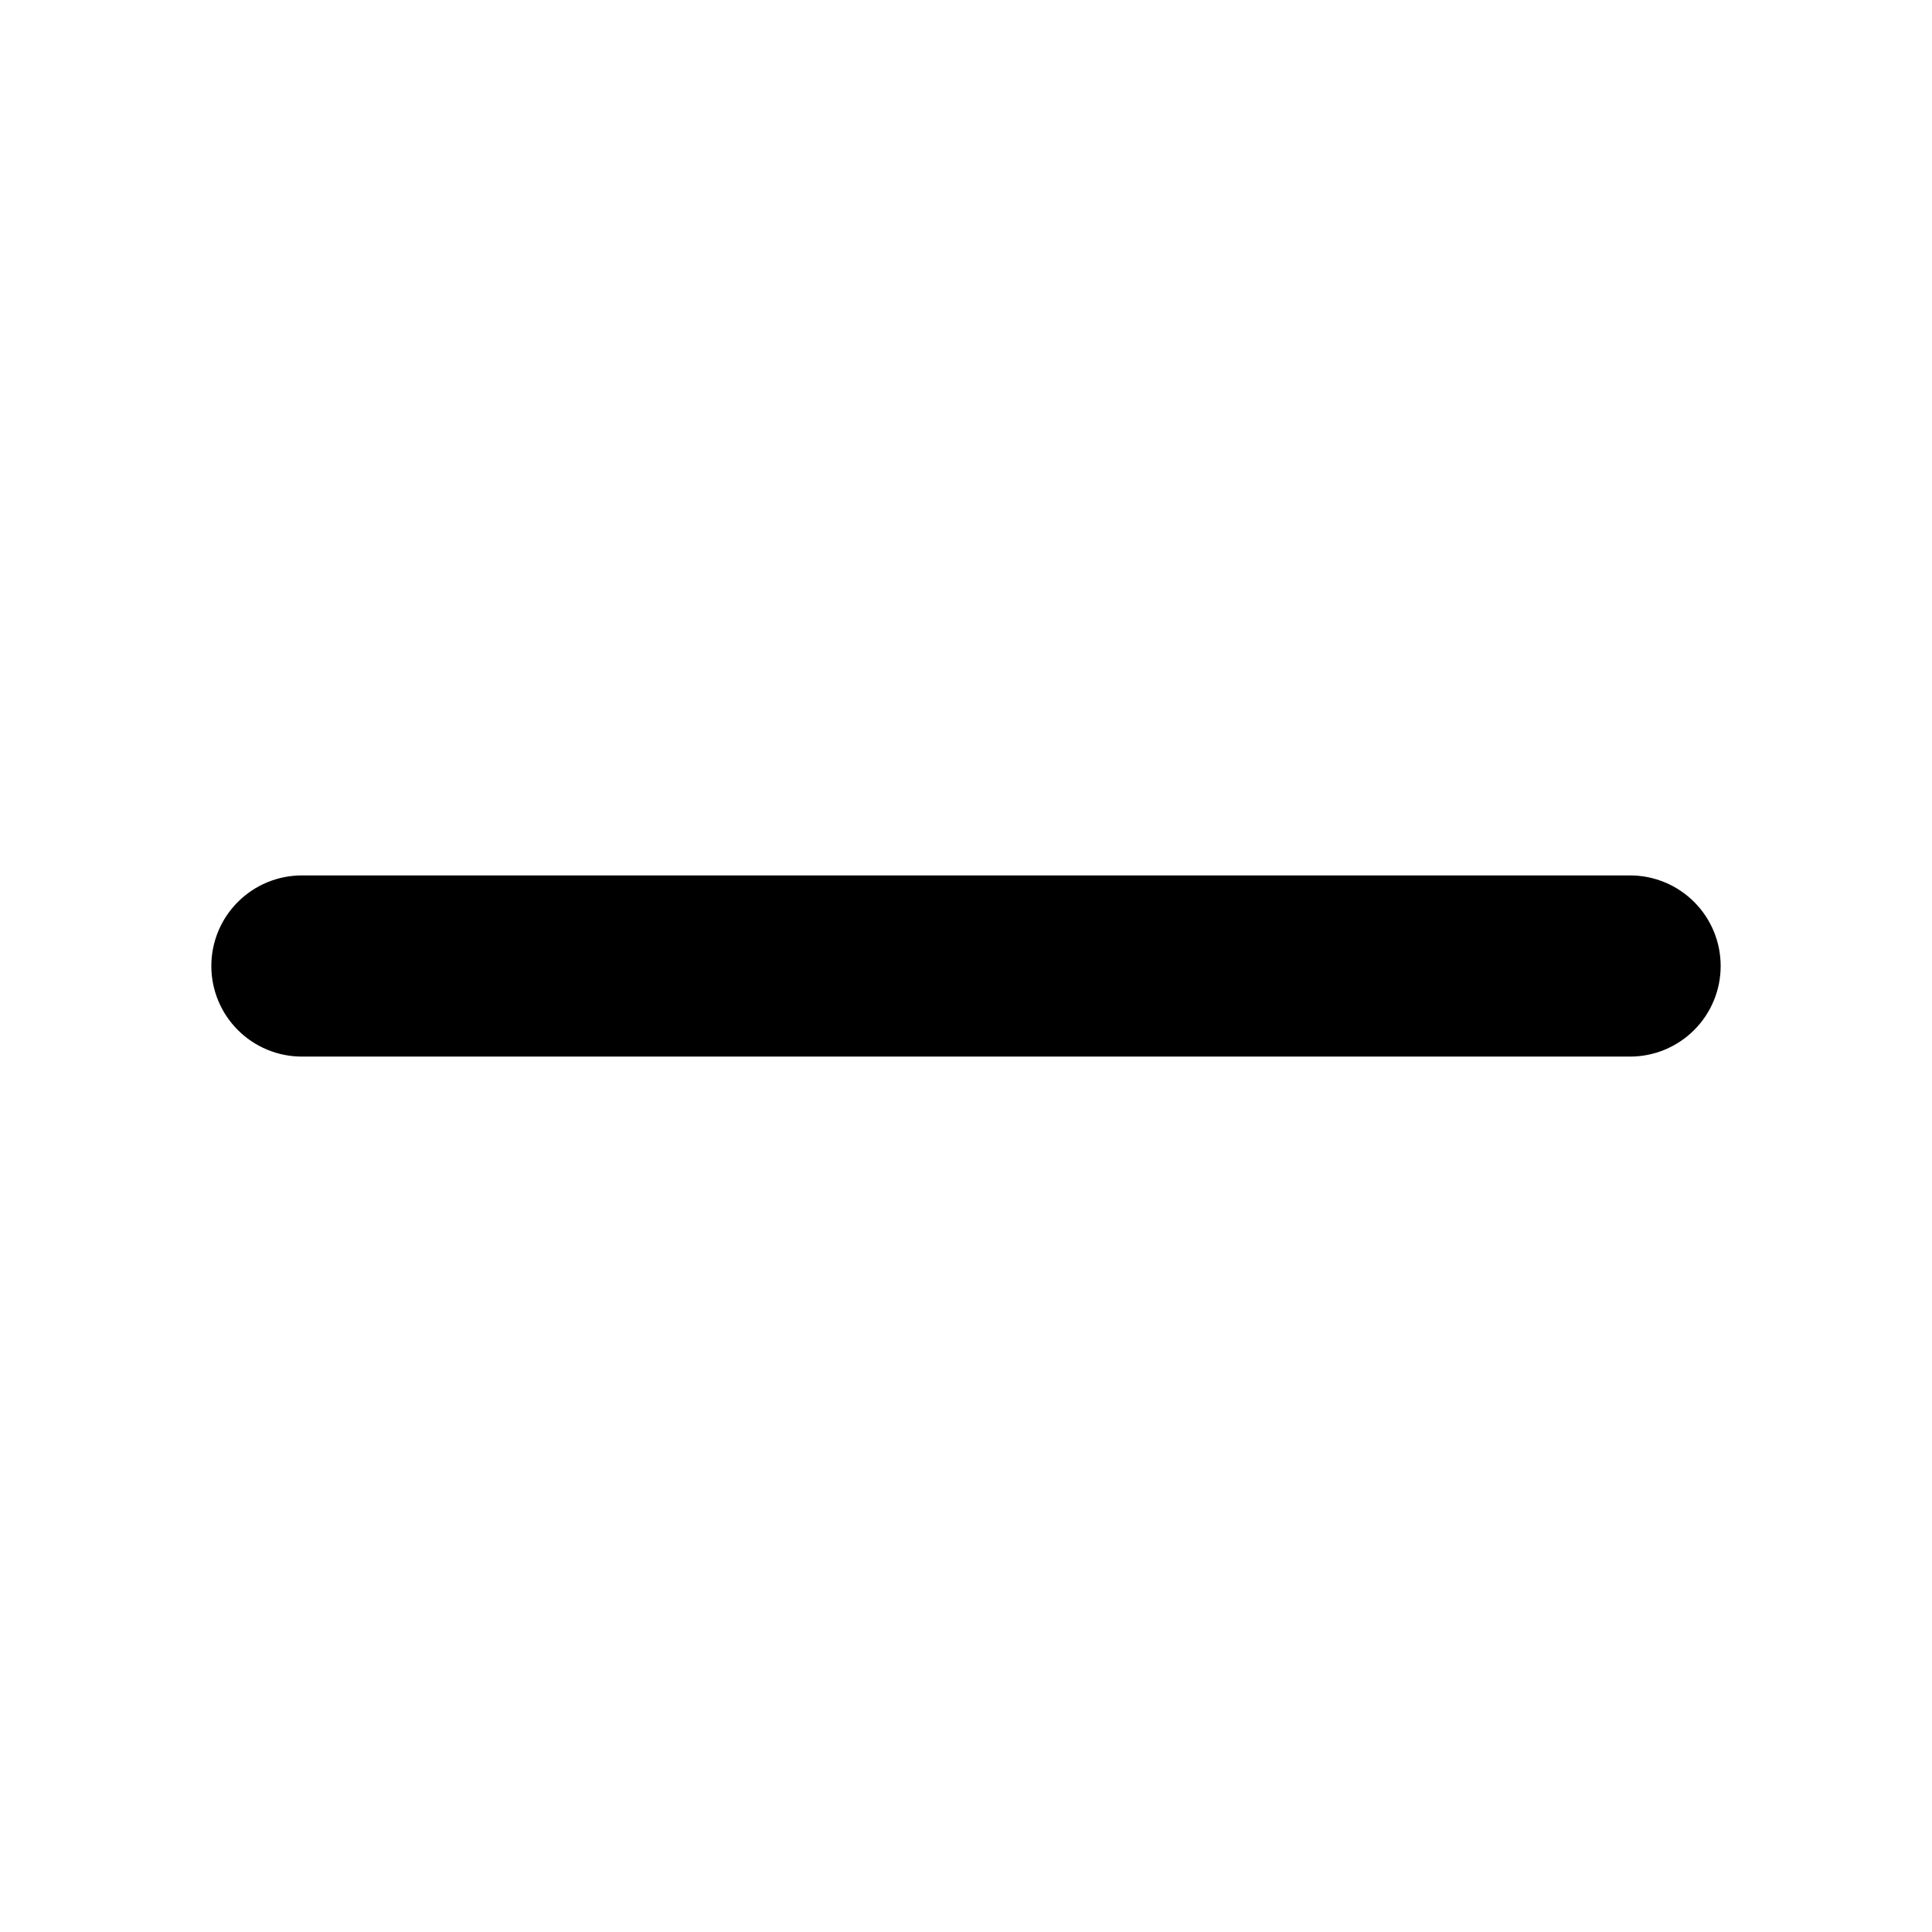
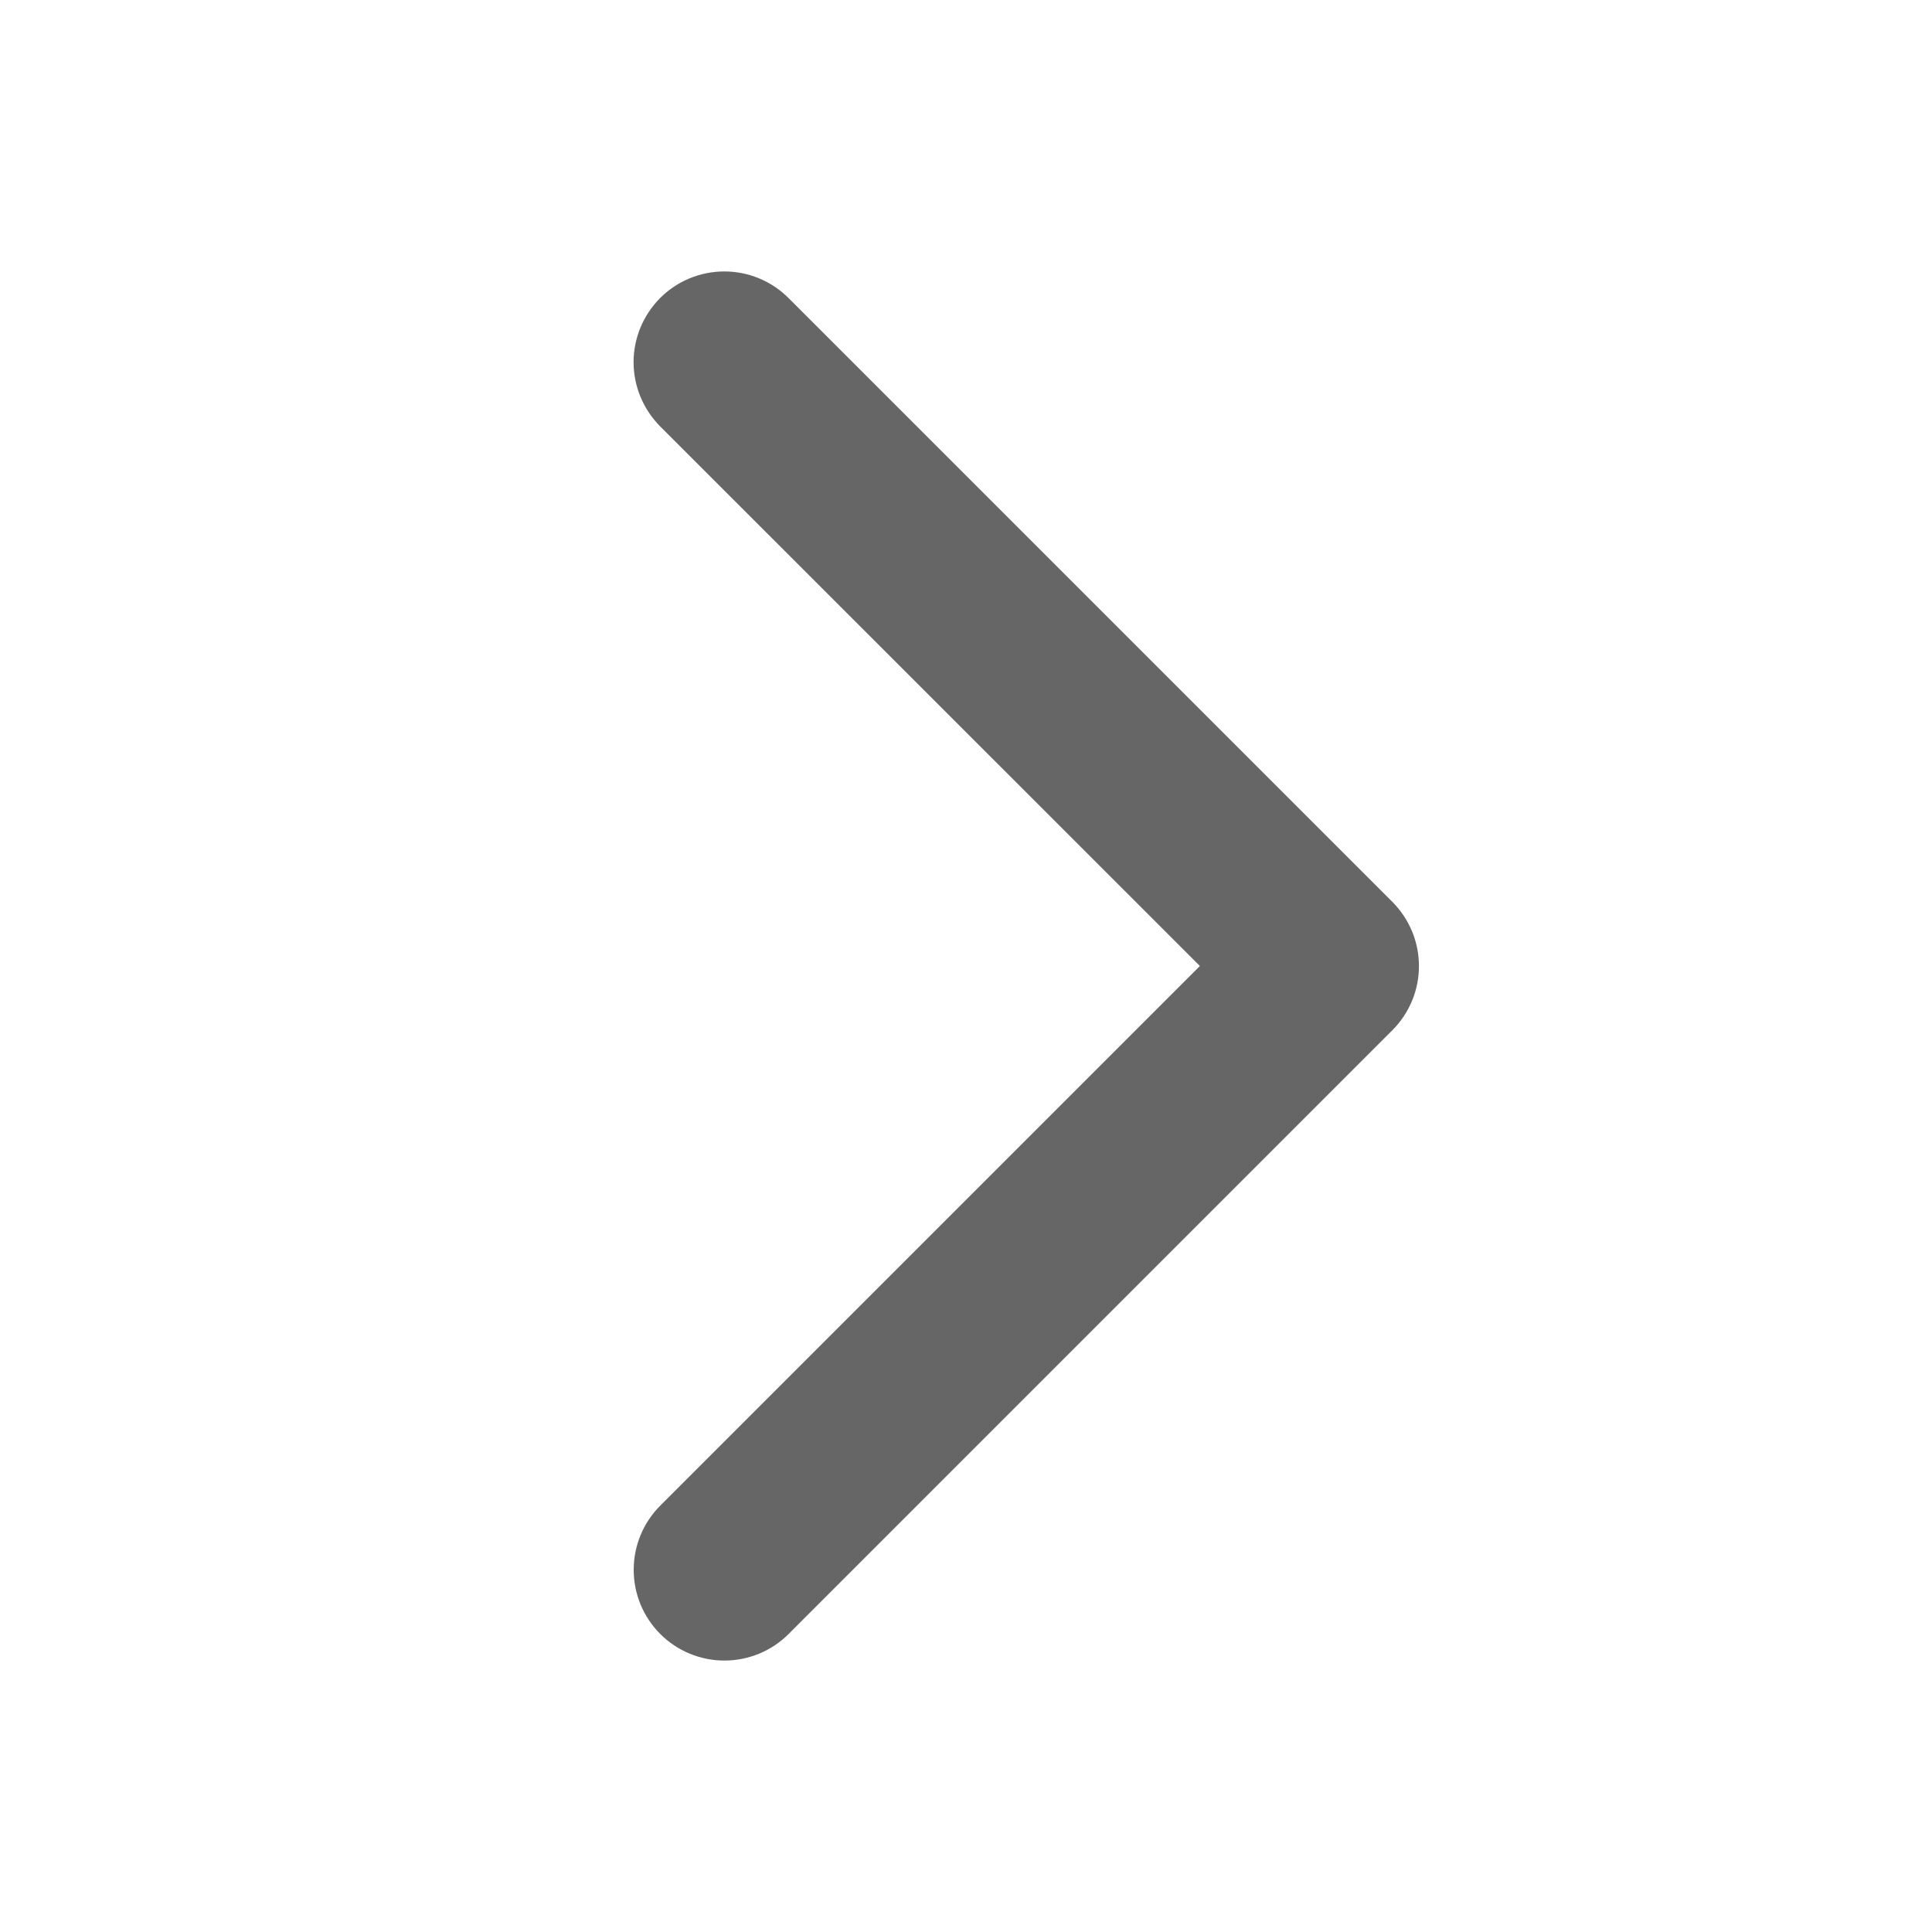
- <svg xmlns="http://www.w3.org/2000/svg" width="26" height="26" viewBox="0 0 26 26" fill="none">
-   <path d="M23.156 13C23.156 13.323 23.028 13.633 22.799 13.862C22.571 14.09 22.261 14.219 21.938 14.219H4.062C3.739 14.219 3.429 14.09 3.201 13.862C2.972 13.633 2.844 13.323 2.844 13C2.844 12.677 2.972 12.367 3.201 12.138C3.429 11.91 3.739 11.781 4.062 11.781H21.938C22.261 11.781 22.571 11.91 22.799 12.138C23.028 12.367 23.156 12.677 23.156 13Z" fill="black" />
+ <svg xmlns="http://www.w3.org/2000/svg" width="16" height="16" viewBox="0 0 16 16" fill="none">
+   <path d="M6.531 2.469L11.531 7.469C11.601 7.539 11.656 7.622 11.694 7.713C11.732 7.804 11.751 7.902 11.751 8.001C11.751 8.099 11.732 8.197 11.694 8.288C11.656 8.379 11.601 8.462 11.531 8.532L6.531 13.532C6.39 13.673 6.199 13.752 5.999 13.752C5.8 13.752 5.609 13.673 5.468 13.532C5.327 13.391 5.248 13.2 5.248 13.001C5.248 12.801 5.327 12.61 5.468 12.469L9.937 8L5.467 3.531C5.327 3.39 5.247 3.199 5.247 2.999C5.247 2.8 5.327 2.609 5.467 2.468C5.608 2.327 5.799 2.248 5.999 2.248C6.198 2.248 6.389 2.327 6.53 2.468L6.531 2.469Z" fill="black" fill-opacity="0.6" />
</svg>
